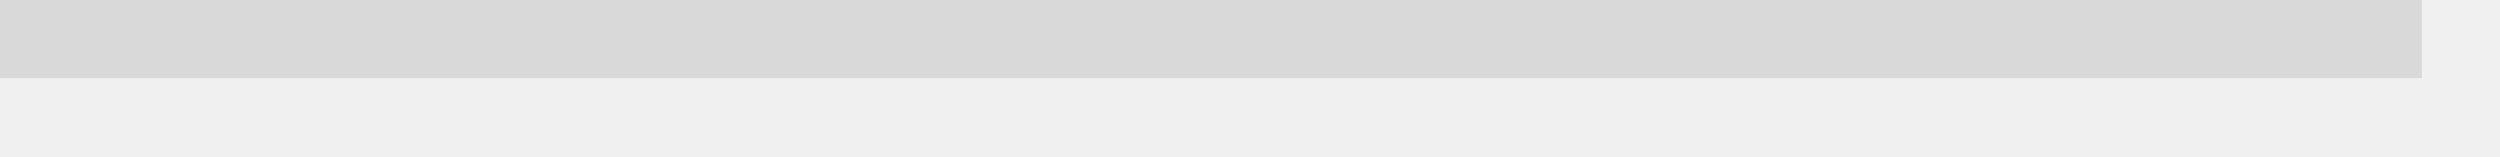
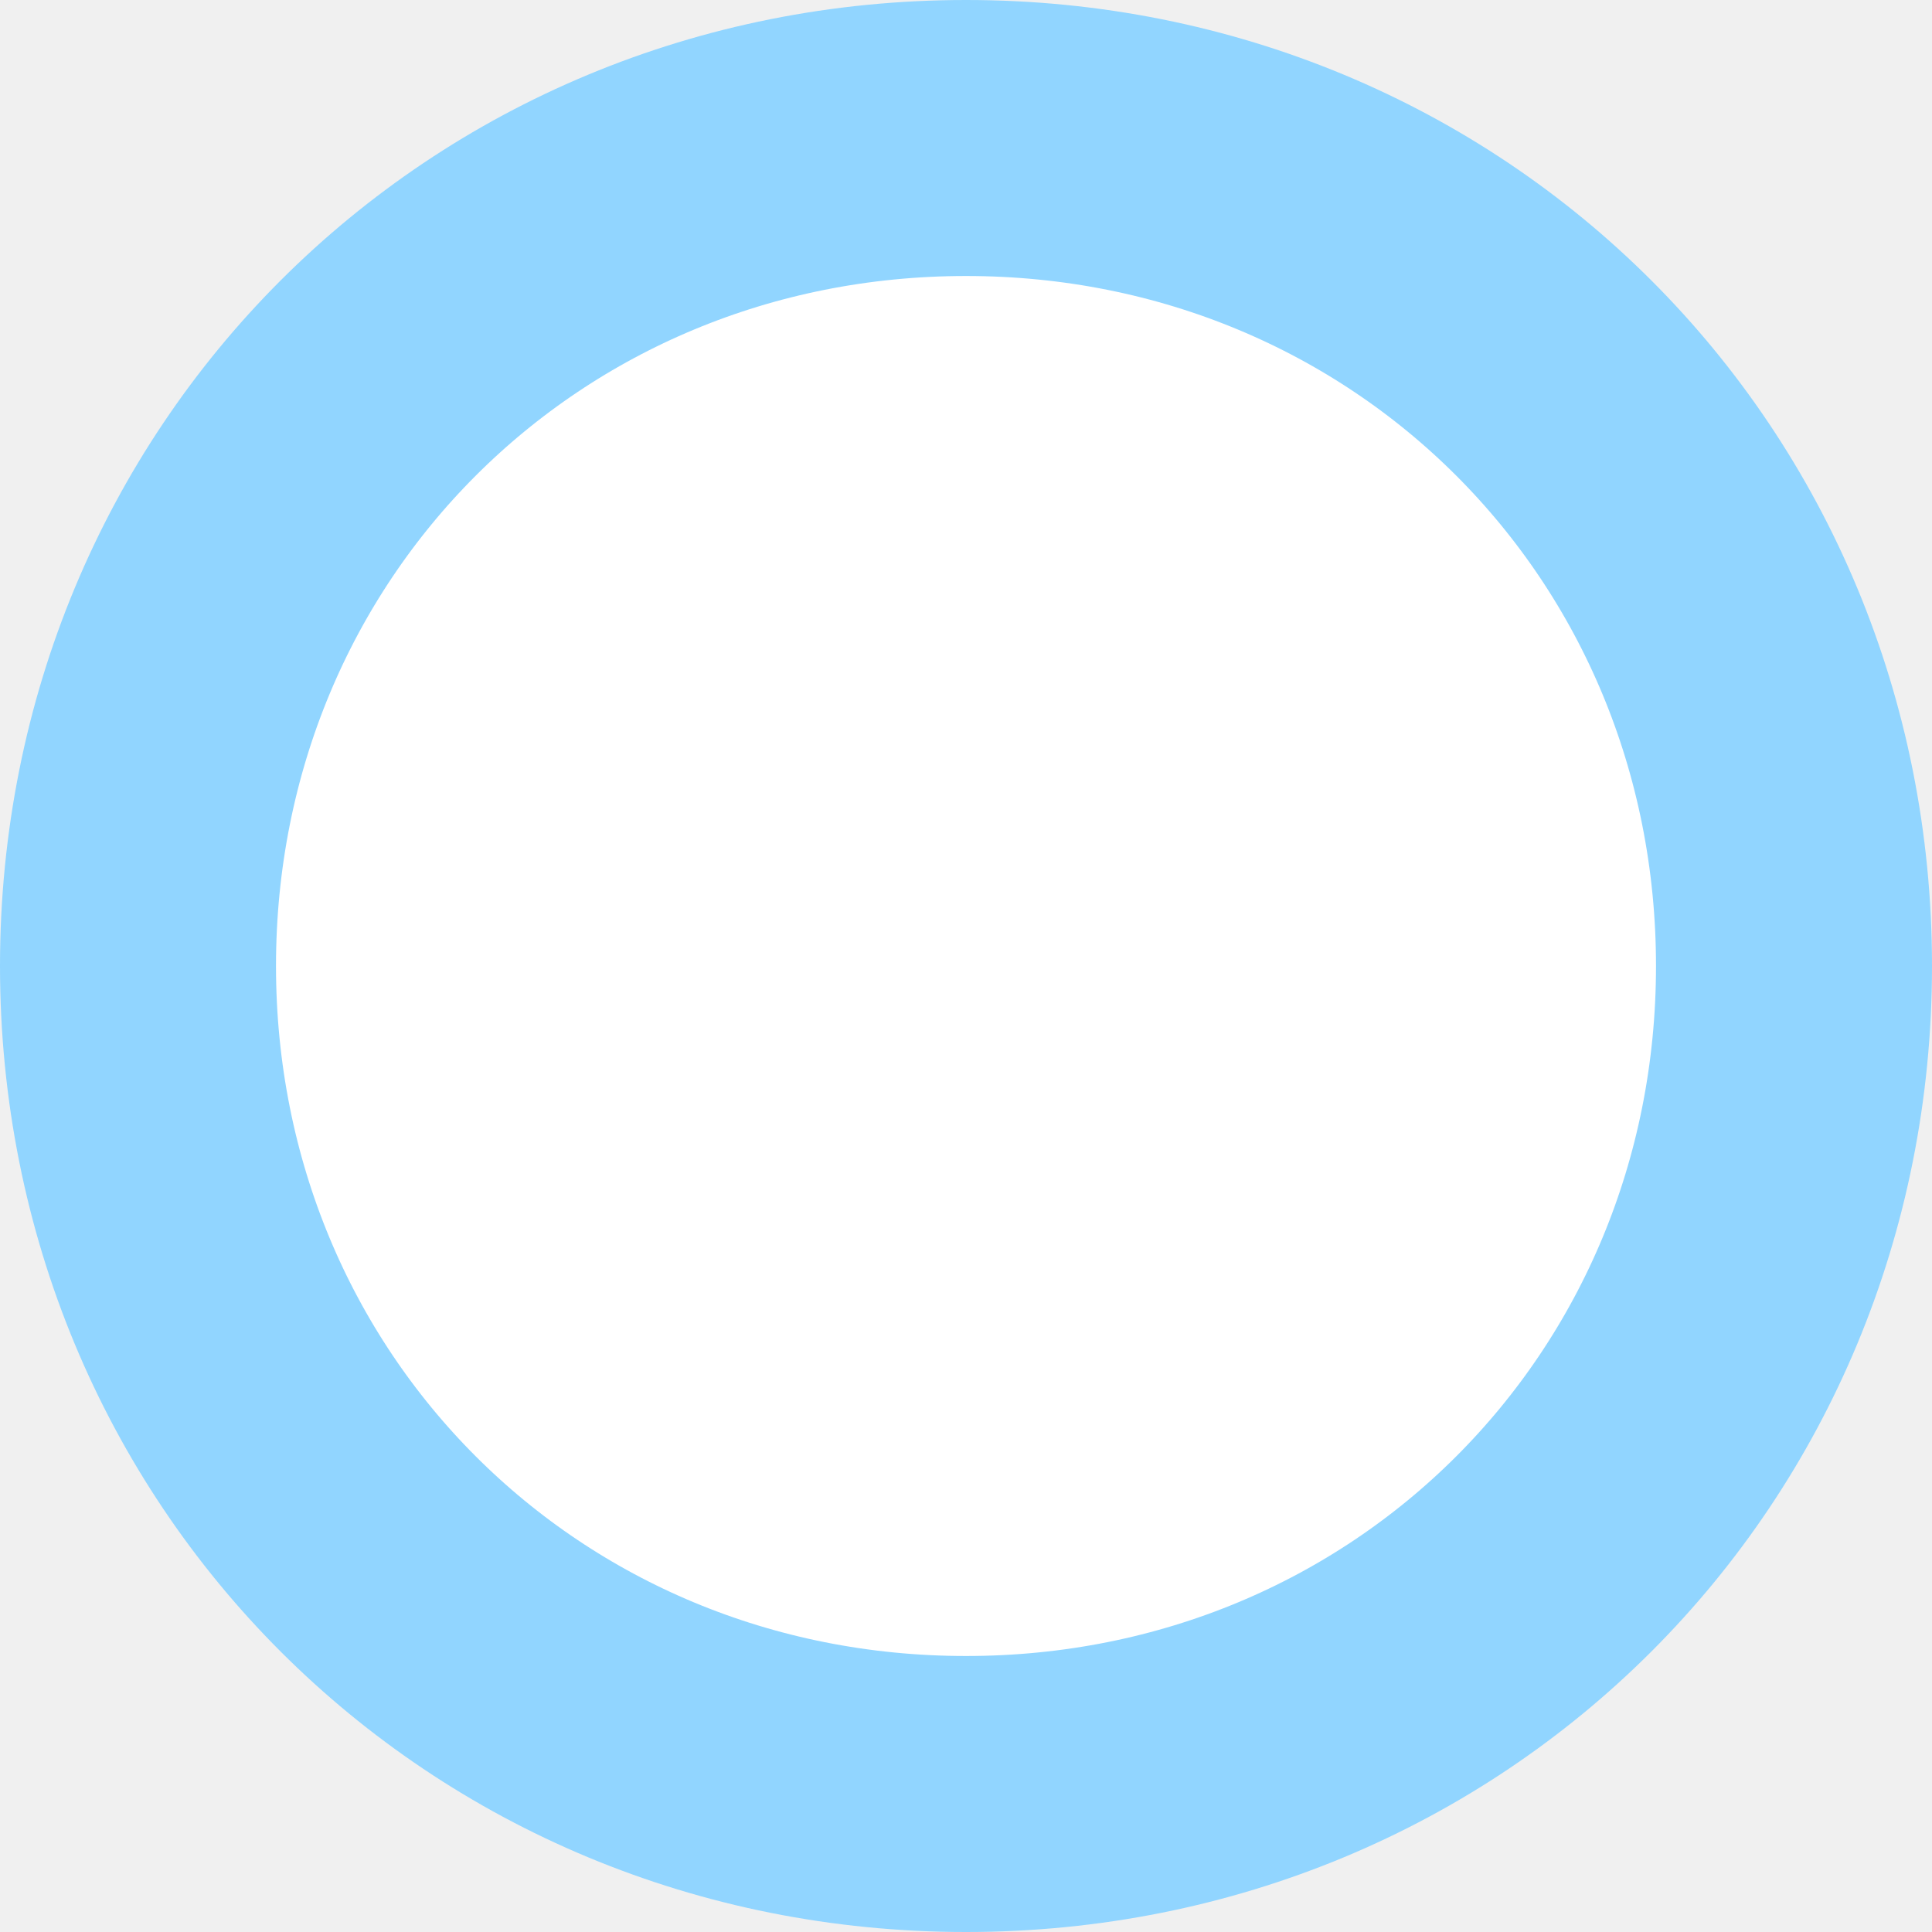
- <svg xmlns="http://www.w3.org/2000/svg" version="1.1" width="32px" height="2px">
-   <g transform="matrix(1 0 0 1 -805 -659 )">
-     <path d="M 805 659.5  L 836 659.5  " stroke-width="1" stroke="#d9d9d9" fill="none" />
+ <svg xmlns="http://www.w3.org/2000/svg" version="1.1" width="14px" height="14px">
+   <g transform="matrix(1 0 0 1 -863 -468 )">
+     <path d="M 870 469  C 873.36 469  876 471.64  876 475  C 876 478.36  873.36 481  870 481  C 866.64 481  864 478.36  864 475  C 864 471.64  866.64 469  870 469  Z " fill-rule="nonzero" fill="#ffffff" stroke="none" />
+     <path d="M 870 469  C 873.36 469  876 471.64  876 475  C 876 478.36  873.36 481  870 481  C 866.64 481  864 478.36  864 475  C 864 471.64  866.64 469  870 469  Z " stroke-width="2" stroke="#91d5ff" fill="none" />
  </g>
</svg>
